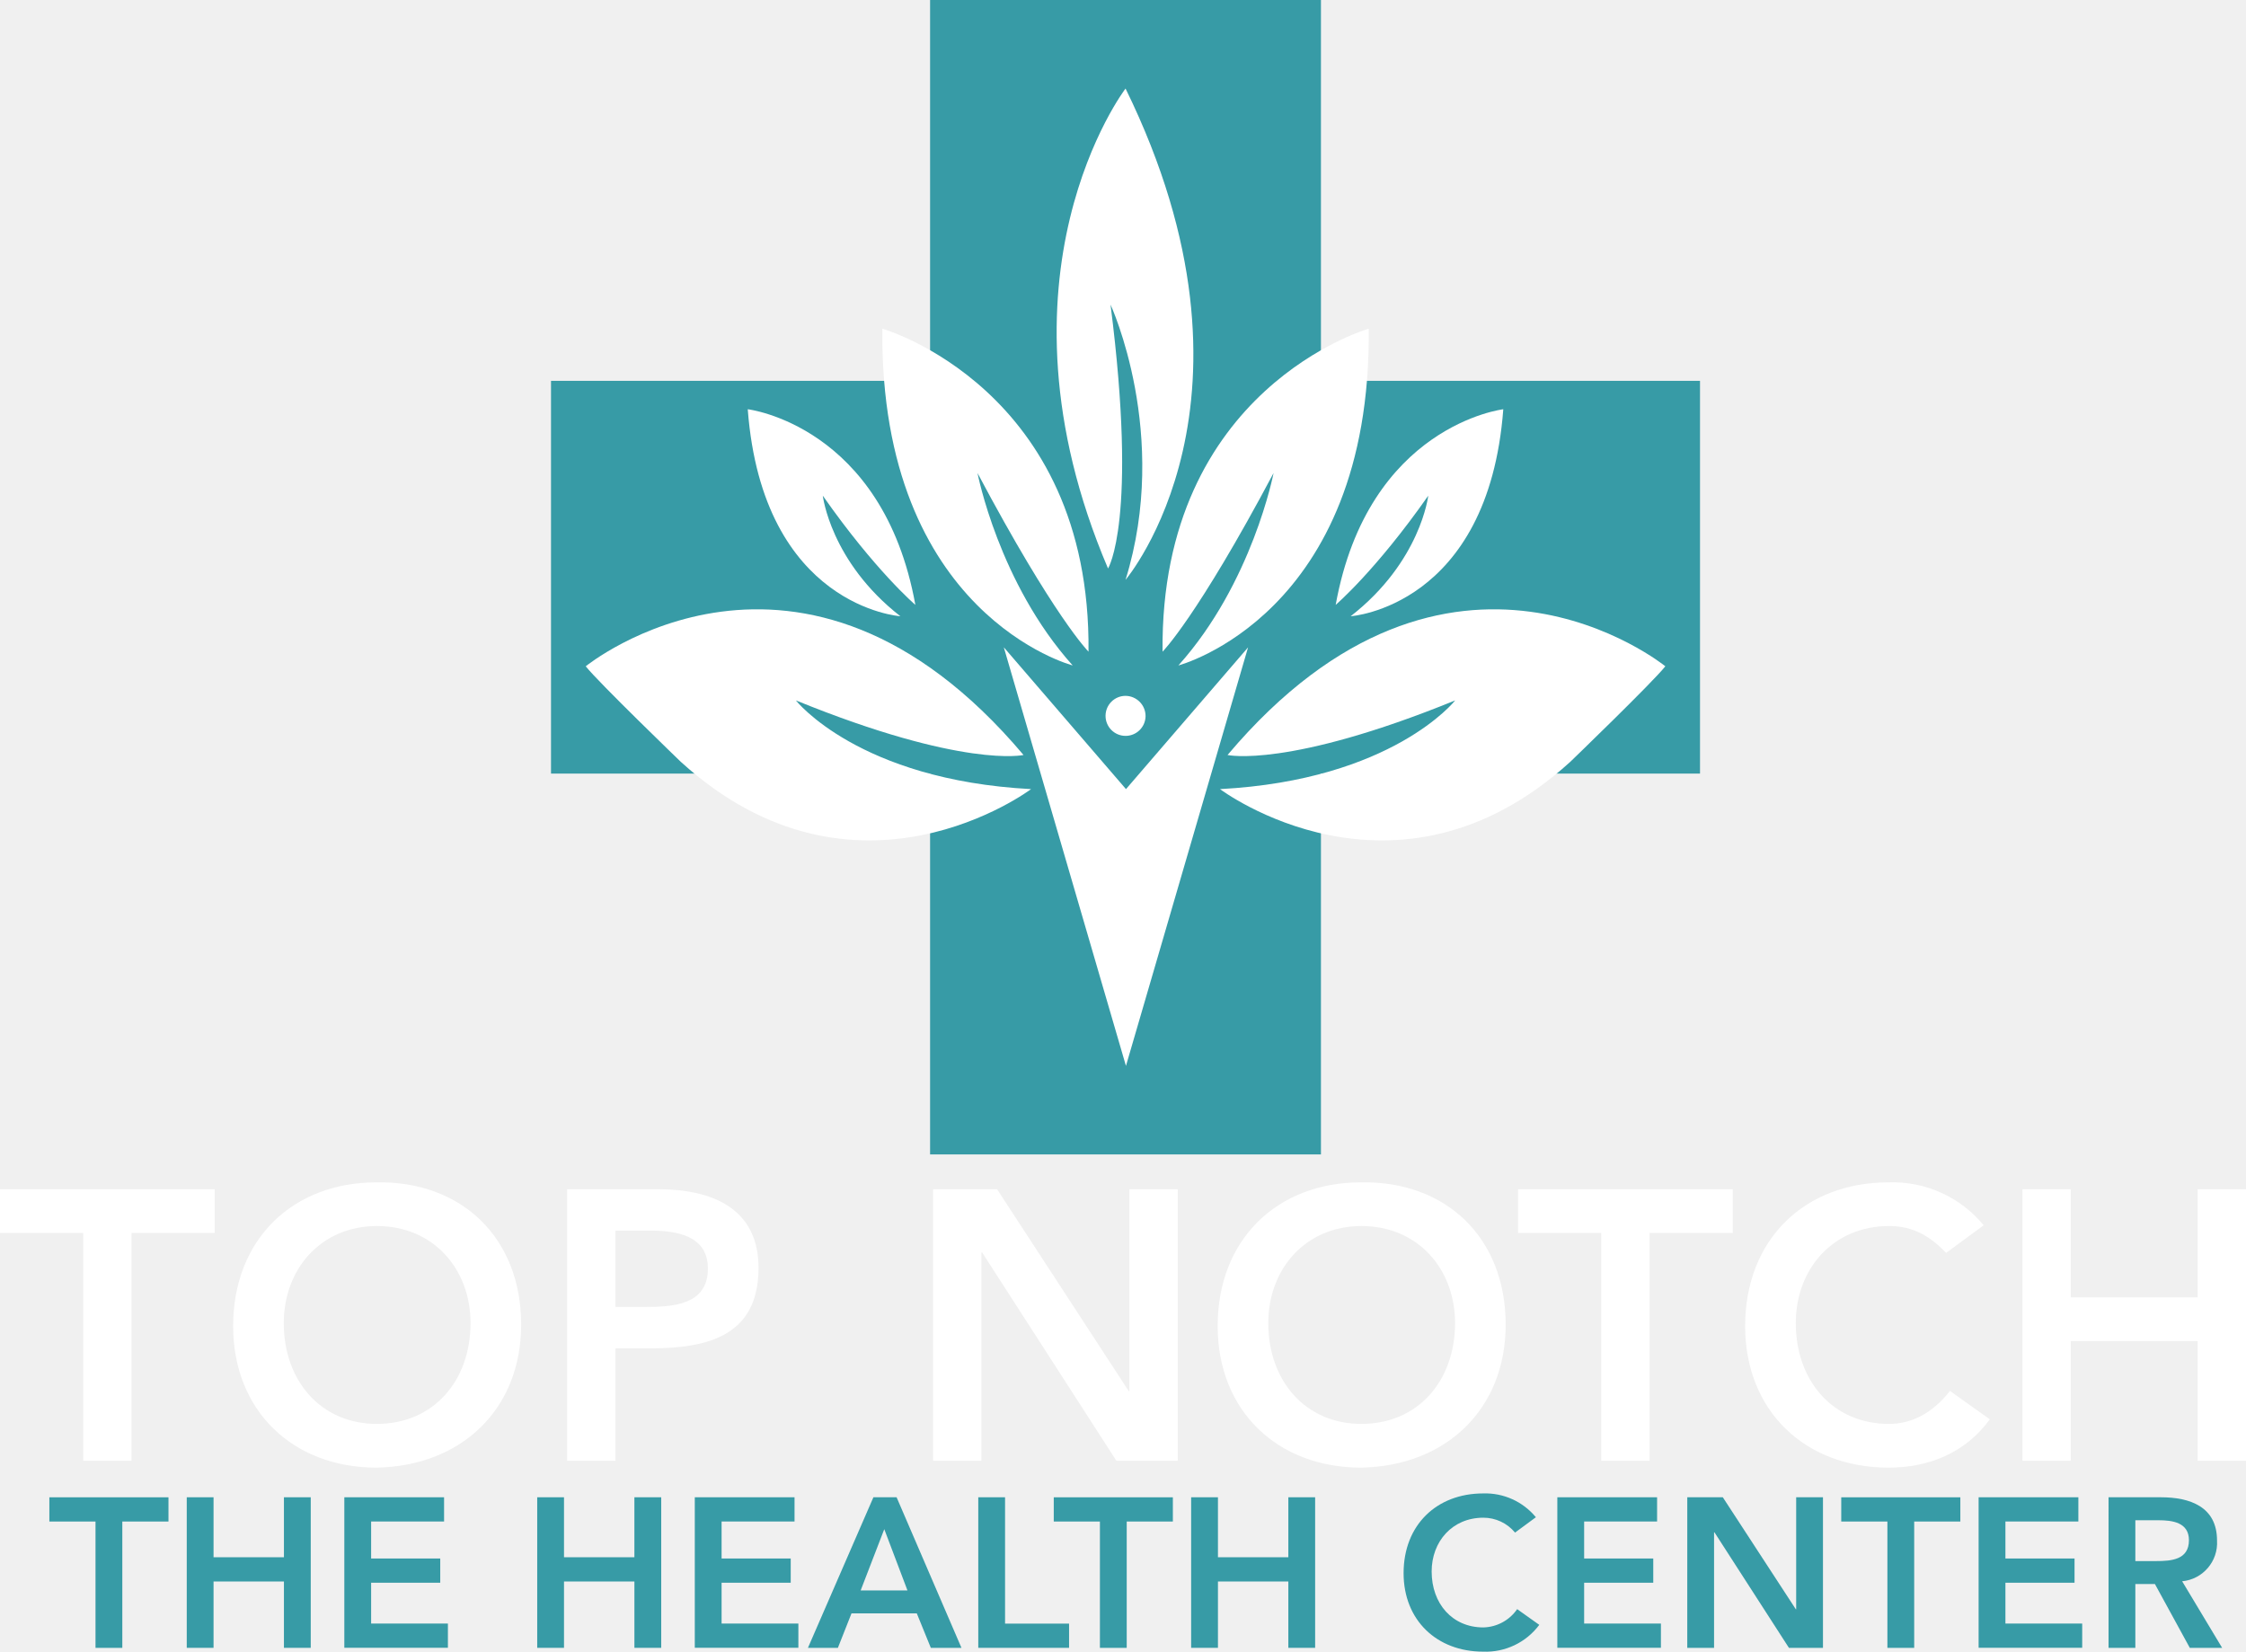
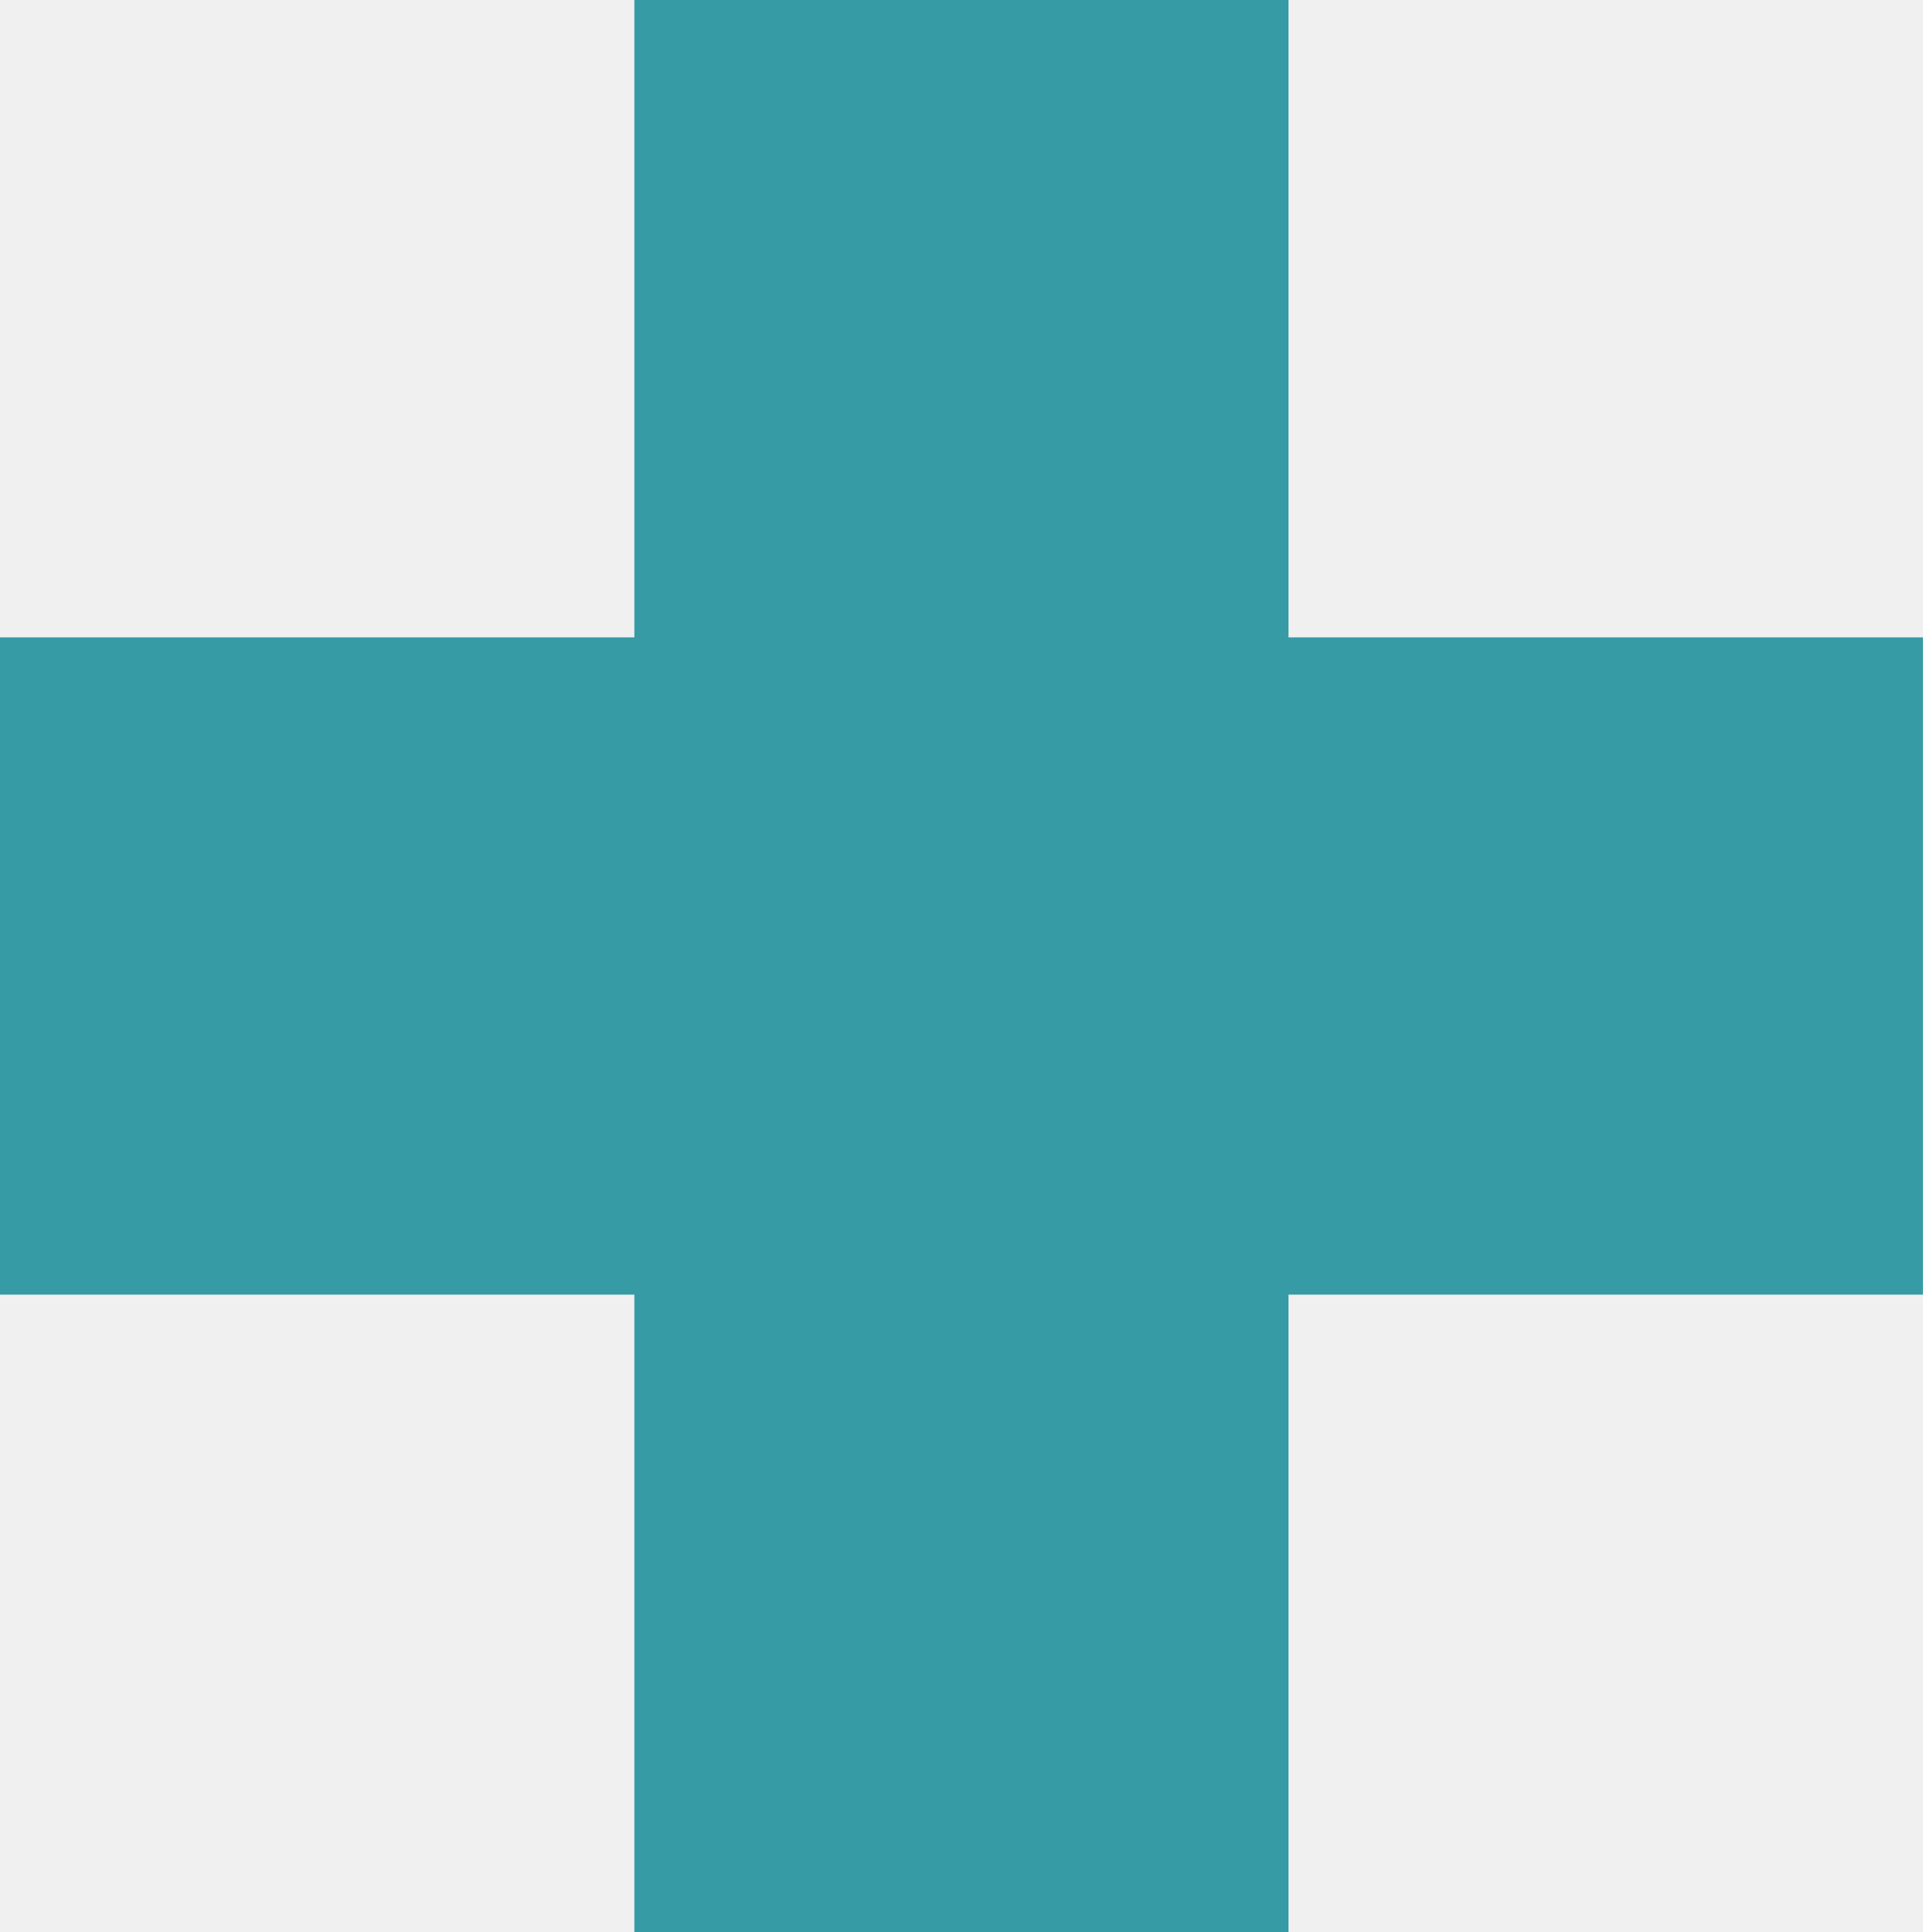
- <svg xmlns="http://www.w3.org/2000/svg" width="343.058" height="252.303" viewBox="0 0 343.058 252.303">
-   <g id="Top_Notch_Logo_Vertical" data-name="Top Notch Logo Vertical" transform="translate(-51.341 -173.886)">
-     <g id="Group_12" data-name="Group 12" transform="translate(135.511 173.886)">
-       <g id="Group_11" data-name="Group 11">
-         <path id="Path_54" data-name="Path 54" d="M351.488,232.062h-57.9V173.886h-59.7v58.176h-57.9v59.994h57.9v58.176h59.7V292.056h57.9Z" transform="translate(-175.995 -173.886)" fill="#379ba6" fill-rule="evenodd" />
-       </g>
-     </g>
-     <g id="Group_13" data-name="Group 13" transform="translate(51.341 354.49)">
-       <path id="Path_55" data-name="Path 55" d="M64.052,449.6H51.341v-6.678h32.8V449.6H71.433v34.794h-7.38Z" transform="translate(-51.341 -441.863)" fill="#fff" />
-       <path id="Path_56" data-name="Path 56" d="M125.988,441.359c12.945-.234,22.083,8.435,22.083,21.732,0,12.945-9.138,21.615-22.083,21.849-12.769,0-21.907-8.669-21.907-21.614C104.081,450.027,113.219,441.359,125.988,441.359Zm.058,36.9c8.611,0,14.293-6.561,14.293-15.406,0-8.259-5.682-14.819-14.293-14.819-8.552,0-14.233,6.561-14.233,14.819C111.813,471.7,117.495,478.262,126.046,478.262Z" transform="translate(-68.469 -441.354)" fill="#fff" />
-       <path id="Path_57" data-name="Path 57" d="M179.633,442.922h13.942c8.025,0,15.289,2.812,15.289,12.008,0,10.427-7.791,12.3-16.577,12.3h-5.272v17.162h-7.381ZM191.466,460.9c4.218,0,9.666-.234,9.666-5.858,0-5.1-4.863-5.8-8.846-5.8h-5.272V460.9Z" transform="translate(-93.006 -441.863)" fill="#fff" />
-       <path id="Path_58" data-name="Path 58" d="M262.4,442.922h9.782l20.092,30.812.117.117h-.117l.117-.117V442.922h7.381v41.472H290.4l-20.5-31.808h-.117v31.808H262.4Z" transform="translate(-119.884 -441.863)" fill="#fff" />
-       <path id="Path_59" data-name="Path 59" d="M348.692,441.359c12.946-.234,22.084,8.435,22.084,21.732,0,12.945-9.139,21.615-22.084,21.849-12.77,0-21.907-8.669-21.907-21.614C326.785,450.027,335.922,441.359,348.692,441.359Zm.059,36.9c8.611,0,14.293-6.561,14.293-15.406,0-8.259-5.682-14.819-14.293-14.819-8.553,0-14.234,6.561-14.234,14.819C334.516,471.7,340.2,478.262,348.75,478.262Z" transform="translate(-140.796 -441.354)" fill="#fff" />
-       <path id="Path_60" data-name="Path 60" d="M407.442,449.6H394.73v-6.678h32.8V449.6H414.822v34.794h-7.38Z" transform="translate(-162.862 -441.863)" fill="#fff" />
-       <path id="Path_61" data-name="Path 61" d="M476.8,452.139c-3.045-3.222-5.857-4.1-8.727-4.1-8.552,0-14.233,6.561-14.233,14.819,0,8.845,5.681,15.406,14.233,15.406,3.339,0,6.561-1.523,9.314-5.037l6.091,4.335c-3.749,5.154-9.372,7.38-15.464,7.38-12.77,0-21.908-8.669-21.908-21.614,0-13.3,9.138-21.966,21.908-21.966a18.022,18.022,0,0,1,14.526,6.56Z" transform="translate(-179.548 -441.356)" fill="#fff" />
-       <path id="Path_62" data-name="Path 62" d="M508.824,442.922h7.382v16.519h19.389V442.922h7.38v41.472h-7.38V466.118H516.206v18.277h-7.382Z" transform="translate(-199.916 -441.863)" fill="#fff" />
-     </g>
-     <g id="Group_14" data-name="Group 14" transform="translate(58.881 402.021)">
-       <path id="Path_63" data-name="Path 63" d="M69.556,516.315H62.507v-3.7H80.7v3.7H73.649v19.3H69.556Z" transform="translate(-62.507 -512.028)" fill="#379ba6" />
-       <path id="Path_64" data-name="Path 64" d="M93.583,512.611h4.093v9.161h10.752v-9.161h4.093v23h-4.093V525.476H97.676v10.135H93.583Z" transform="translate(-72.599 -512.028)" fill="#379ba6" />
-       <path id="Path_65" data-name="Path 65" d="M129.229,512.611h15.235v3.7H133.322v5.653H143.88v3.7H133.322v6.237H145.05v3.7H129.229Z" transform="translate(-84.176 -512.028)" fill="#379ba6" />
-       <path id="Path_66" data-name="Path 66" d="M172.86,512.611h4.093v9.161h10.752v-9.161H191.8v23h-4.093V525.476H176.953v10.135H172.86Z" transform="translate(-98.346 -512.028)" fill="#379ba6" />
-       <path id="Path_67" data-name="Path 67" d="M208.505,512.611h15.236v3.7H212.6v5.653h10.557v3.7H212.6v6.237h11.727v3.7H208.505Z" transform="translate(-109.922 -512.028)" fill="#379ba6" />
-       <path id="Path_68" data-name="Path 68" d="M244.1,512.611h3.541l9.908,23h-4.679l-2.143-5.263h-9.974l-2.078,5.263H234.1Zm5.2,14.229-3.541-9.355-3.605,9.355Z" transform="translate(-118.234 -512.028)" fill="#379ba6" />
-       <path id="Path_69" data-name="Path 69" d="M272.63,512.611h4.092v19.3H286.5v3.7H272.63Z" transform="translate(-130.748 -512.028)" fill="#379ba6" />
-       <path id="Path_70" data-name="Path 70" d="M296.756,516.315h-7.049v-3.7H307.9v3.7H300.85v19.3h-4.094Z" transform="translate(-136.294 -512.028)" fill="#379ba6" />
-       <path id="Path_71" data-name="Path 71" d="M320.783,512.611h4.094v9.161h10.752v-9.161h4.093v23h-4.093V525.476H324.877v10.135h-4.094Z" transform="translate(-146.386 -512.028)" fill="#379ba6" />
-       <path id="Path_72" data-name="Path 72" d="M385.862,517.724a6.268,6.268,0,0,0-4.84-2.274c-4.744,0-7.895,3.637-7.895,8.218,0,4.906,3.151,8.543,7.895,8.543a6.462,6.462,0,0,0,5.165-2.793l3.378,2.4a10.177,10.177,0,0,1-8.576,4.093c-7.081,0-12.149-4.807-12.149-11.987,0-7.374,5.068-12.181,12.149-12.181a10,10,0,0,1,8.057,3.637Z" transform="translate(-161.993 -511.747)" fill="#379ba6" />
-       <path id="Path_73" data-name="Path 73" d="M403.619,512.611h15.236v3.7H407.713v5.653H418.27v3.7H407.713v6.237H419.44v3.7H403.619Z" transform="translate(-173.289 -512.028)" fill="#379ba6" />
-       <path id="Path_74" data-name="Path 74" d="M433.013,512.611h5.425L449.581,529.7l.064.065h-.064l.064-.065V512.611h4.094v23h-5.2l-11.37-17.638h-.065v17.638h-4.093Z" transform="translate(-182.835 -512.028)" fill="#379ba6" />
-       <path id="Path_75" data-name="Path 75" d="M474.889,516.315H467.84v-3.7h18.191v3.7h-7.049v19.3h-4.093Z" transform="translate(-194.145 -512.028)" fill="#379ba6" />
-       <path id="Path_76" data-name="Path 76" d="M498.916,512.611h15.235v3.7H503.009v5.653h10.557v3.7H503.009v6.237h11.727v3.7H498.916Z" transform="translate(-204.238 -512.028)" fill="#379ba6" />
-       <path id="Path_77" data-name="Path 77" d="M528.308,512.611H536.3c4.417,0,8.576,1.43,8.576,6.595a5.893,5.893,0,0,1-5.328,6.237l6.108,10.168h-4.939l-5.328-9.746H532.4v9.746h-4.093Zm7.277,9.746c2.306,0,5-.2,5-3.184,0-2.729-2.534-3.053-4.645-3.053H532.4v6.237Z" transform="translate(-213.783 -512.028)" fill="#379ba6" />
-     </g>
-     <g id="Group_15" data-name="Group 15" transform="translate(140.81 187.41)">
-       <path id="Path_78" data-name="Path 78" d="M297.069,341.985l-18.661-21.665,18.657,63.945,18.652-63.933Z" transform="translate(-214.554 -234.967)" fill="#fff" />
-       <path id="Path_79" data-name="Path 79" d="M307.535,334.435a3.057,3.057,0,1,1-3.057-3.127A3.094,3.094,0,0,1,307.535,334.435Z" transform="translate(-222.028 -238.536)" fill="#fff" />
-       <path id="Path_80" data-name="Path 80" d="M251.859,339.195s-26.747,20.154-53.5-4.17c0,0-12.609-12.161-14.52-14.593,0,0,32.862-26.754,66.871,13.552,0,0-9.171,2.084-34.773-8.34C215.94,325.644,225.494,337.8,251.859,339.195Z" transform="translate(-183.842 -232.177)" fill="#fff" />
-       <path id="Path_81" data-name="Path 81" d="M243.8,298.089s-21.017-1.39-23.31-31.618c0,0,20.634,2.432,25.6,29.881,0,0-6.114-5.213-14.139-16.679C231.958,279.673,233.106,289.749,243.8,298.089Z" transform="translate(-195.746 -217.479)" fill="#fff" />
-       <path id="Path_82" data-name="Path 82" d="M280,299.686s-29.476-7.7-29.073-51.44c0,0,31.9,9.1,31.494,49.34,0,0-5.249-5.249-16.958-27.294C265.465,270.292,268.7,287.09,280,299.686Z" transform="translate(-205.628 -211.56)" fill="#fff" />
-       <path id="Path_83" data-name="Path 83" d="M327.315,339.195s26.748,20.154,53.5-4.17c0,0,12.609-12.161,14.52-14.593,0,0-32.862-26.754-66.871,13.552,0,0,9.17,2.084,34.773-8.34C363.235,325.644,353.682,337.8,327.315,339.195Z" transform="translate(-230.437 -232.177)" fill="#fff" />
-       <path id="Path_84" data-name="Path 84" d="M355.77,298.089s21.018-1.39,23.31-31.618c0,0-20.633,2.432-25.6,29.881,0,0,6.114-5.213,14.139-16.679C367.618,279.673,366.47,289.749,355.77,298.089Z" transform="translate(-238.934 -217.479)" fill="#fff" />
-       <path id="Path_85" data-name="Path 85" d="M316.736,299.686s29.476-7.7,29.074-51.44c0,0-31.9,9.1-31.495,49.34,0,0,5.248-5.249,16.958-27.294C331.273,270.292,328.04,287.09,316.736,299.686Z" transform="translate(-226.214 -211.56)" fill="#fff" />
-       <path id="Path_86" data-name="Path 86" d="M300.884,268.965s23.31-27.448,0-75.05c0,0-21.78,28.492-2.675,73.315,0,0,4.584-7.3.382-40.307C298.592,226.923,307.762,246.728,300.884,268.965Z" transform="translate(-218.435 -193.915)" fill="#fff" />
-     </g>
+ <svg xmlns="http://www.w3.org/2000/svg" id="Group_12" data-name="Group 12" width="175.493" height="176.346" viewBox="0 0 175.493 176.346">
+   <g id="Group_11" data-name="Group 11">
+     <path id="Path_54" data-name="Path 54" d="M351.488,232.062h-57.9V173.886h-59.7v58.176h-57.9v59.994h57.9v58.176h59.7V292.056h57.9Z" transform="translate(-175.995 -173.886)" fill="#379ba6" fill-rule="evenodd" />
  </g>
</svg>
